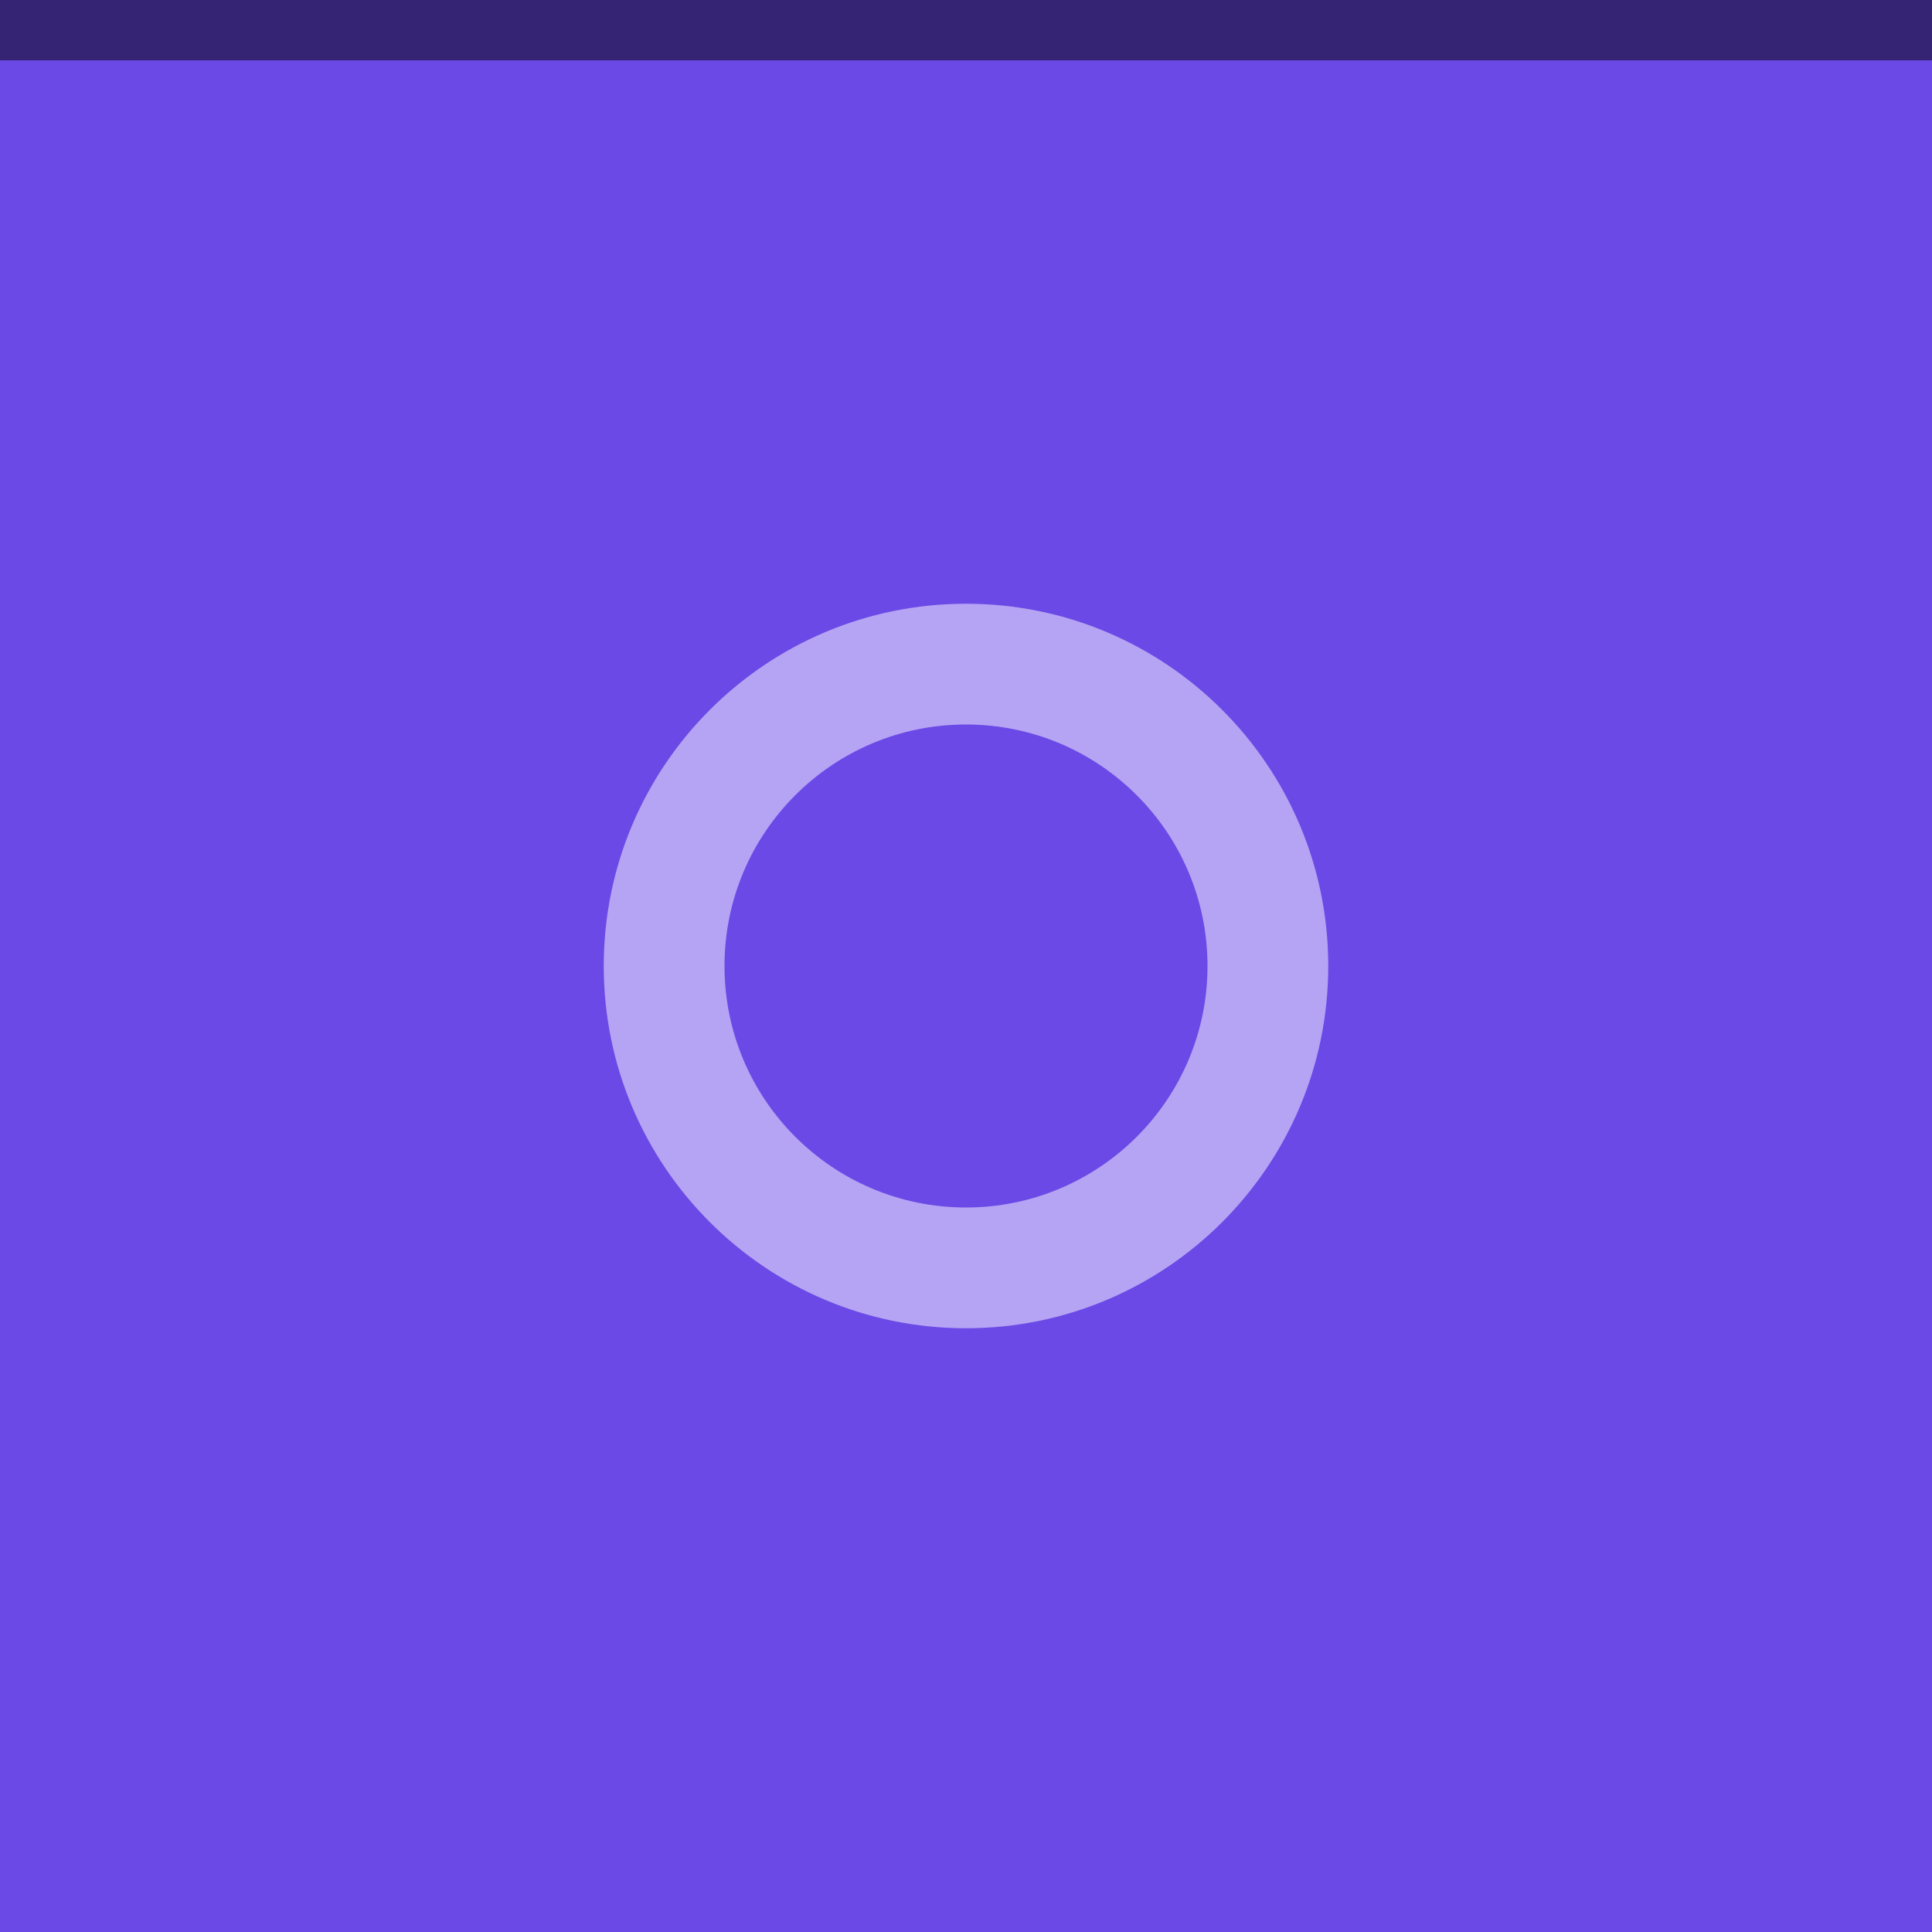
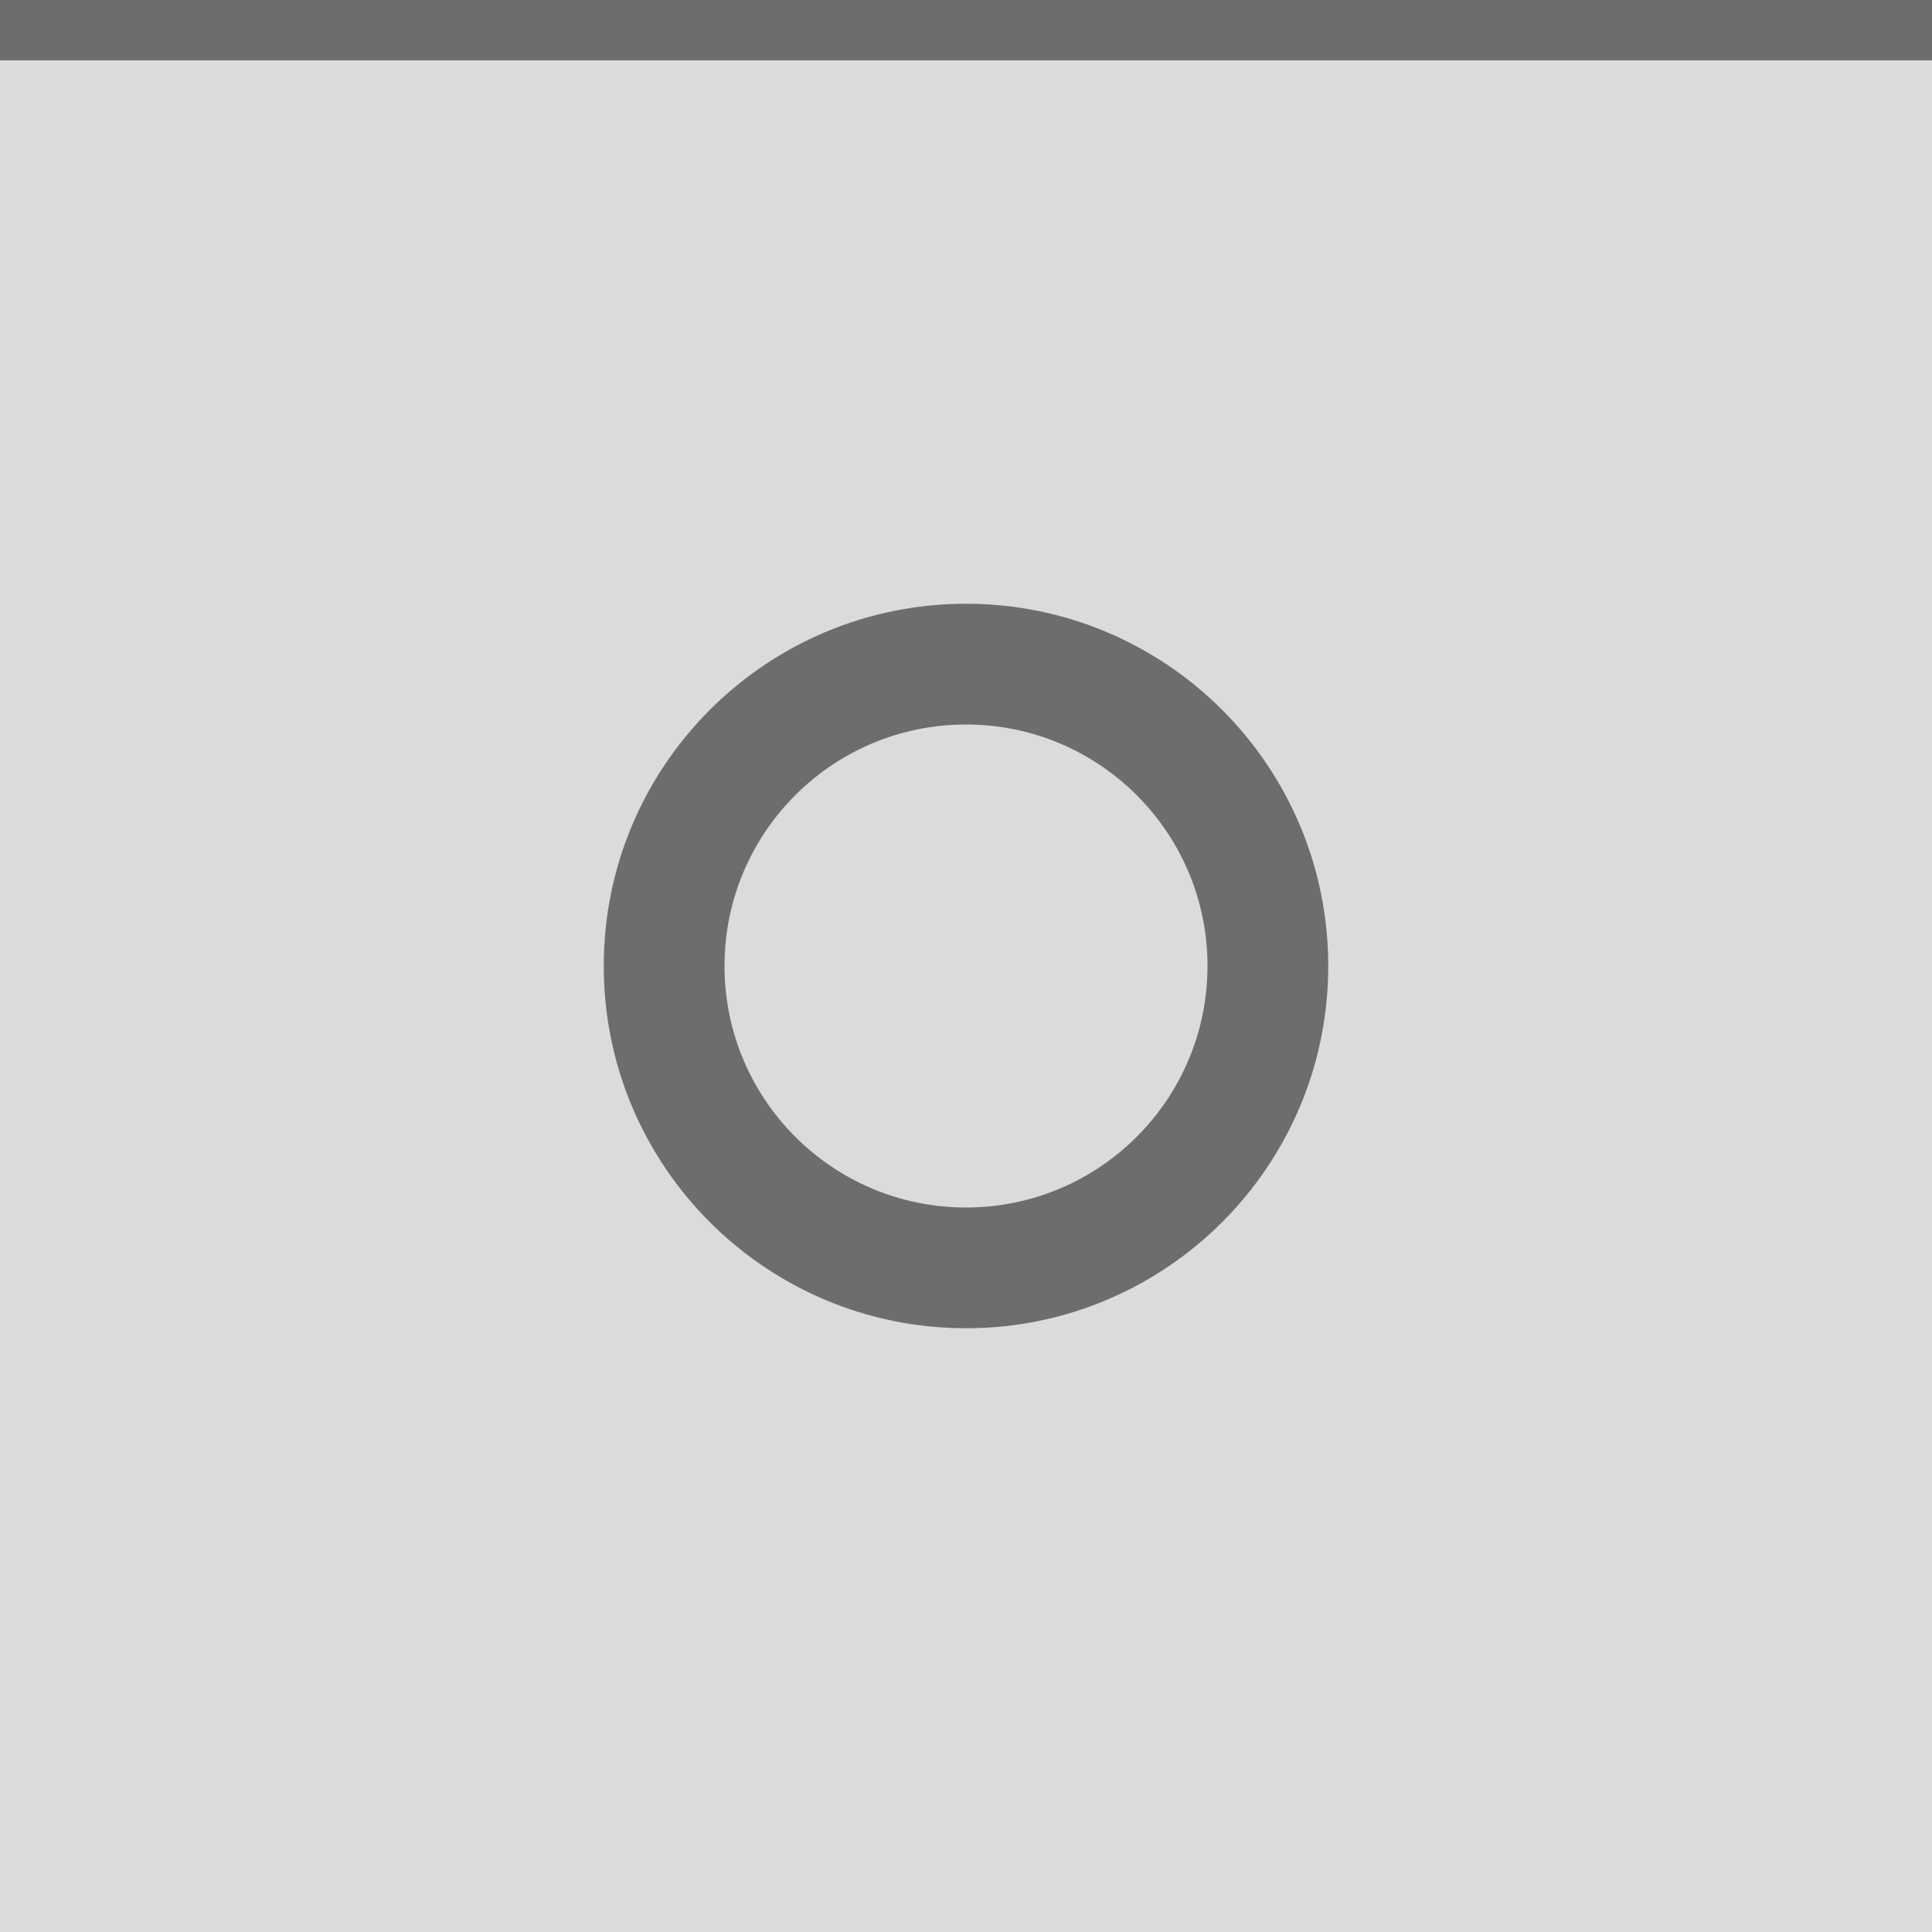
<svg xmlns="http://www.w3.org/2000/svg" width="32" height="32" viewBox="0 0 32 32" version="1.1" id="svg138">
  <defs id="defs142" />
-   <rect width="32" height="32" fill="#D6D6D6" id="rect128" style="fill:#6b49e6;fill-opacity:1" />
-   <g style="opacity:0.5;fill:#ffffff;fill-opacity:1" fill="#000000" opacity="0.38" id="g136">
-     <circle cx="16" cy="16" r="12" opacity="0" id="circle132" style="fill:#ffffff;fill-opacity:1" />
-     <path d="m16 10a6 6 0 0 0 -6 6 6 6 0 0 0 6 6 6 6 0 0 0 6 -6 6 6 0 0 0 -6 -6zm0 2a4 4 0 0 1 4 4 4 4 0 0 1 -4 4 4 4 0 0 1 -4 -4 4 4 0 0 1 4 -4z" id="path134" style="fill:#ffffff;fill-opacity:1" />
+   <rect width="32" height="32" fill="#D6D6D6" id="rect128" style="fill:#dbdbdb;fill-opacity:1" />
+   <g style="opacity:0.5;fill:#000000;fill-opacity:1" fill="#000000" opacity="0.38" id="g136">
+     <circle cx="16" cy="16" r="12" opacity="0" id="circle132" style="fill:#000000;fill-opacity:1" />
+     <path d="m16 10a6 6 0 0 0 -6 6 6 6 0 0 0 6 6 6 6 0 0 0 6 -6 6 6 0 0 0 -6 -6zm0 2a4 4 0 0 1 4 4 4 4 0 0 1 -4 4 4 4 0 0 1 -4 -4 4 4 0 0 1 4 -4z" id="path134" style="fill:#000000;fill-opacity:1" />
  </g>
  <rect width="32" height="1" fill="#FFFFFF" fill-opacity="0.4" id="rect166-5" style="opacity:0.5;fill:#000000;fill-opacity:1" x="0" y="0" />
</svg>
